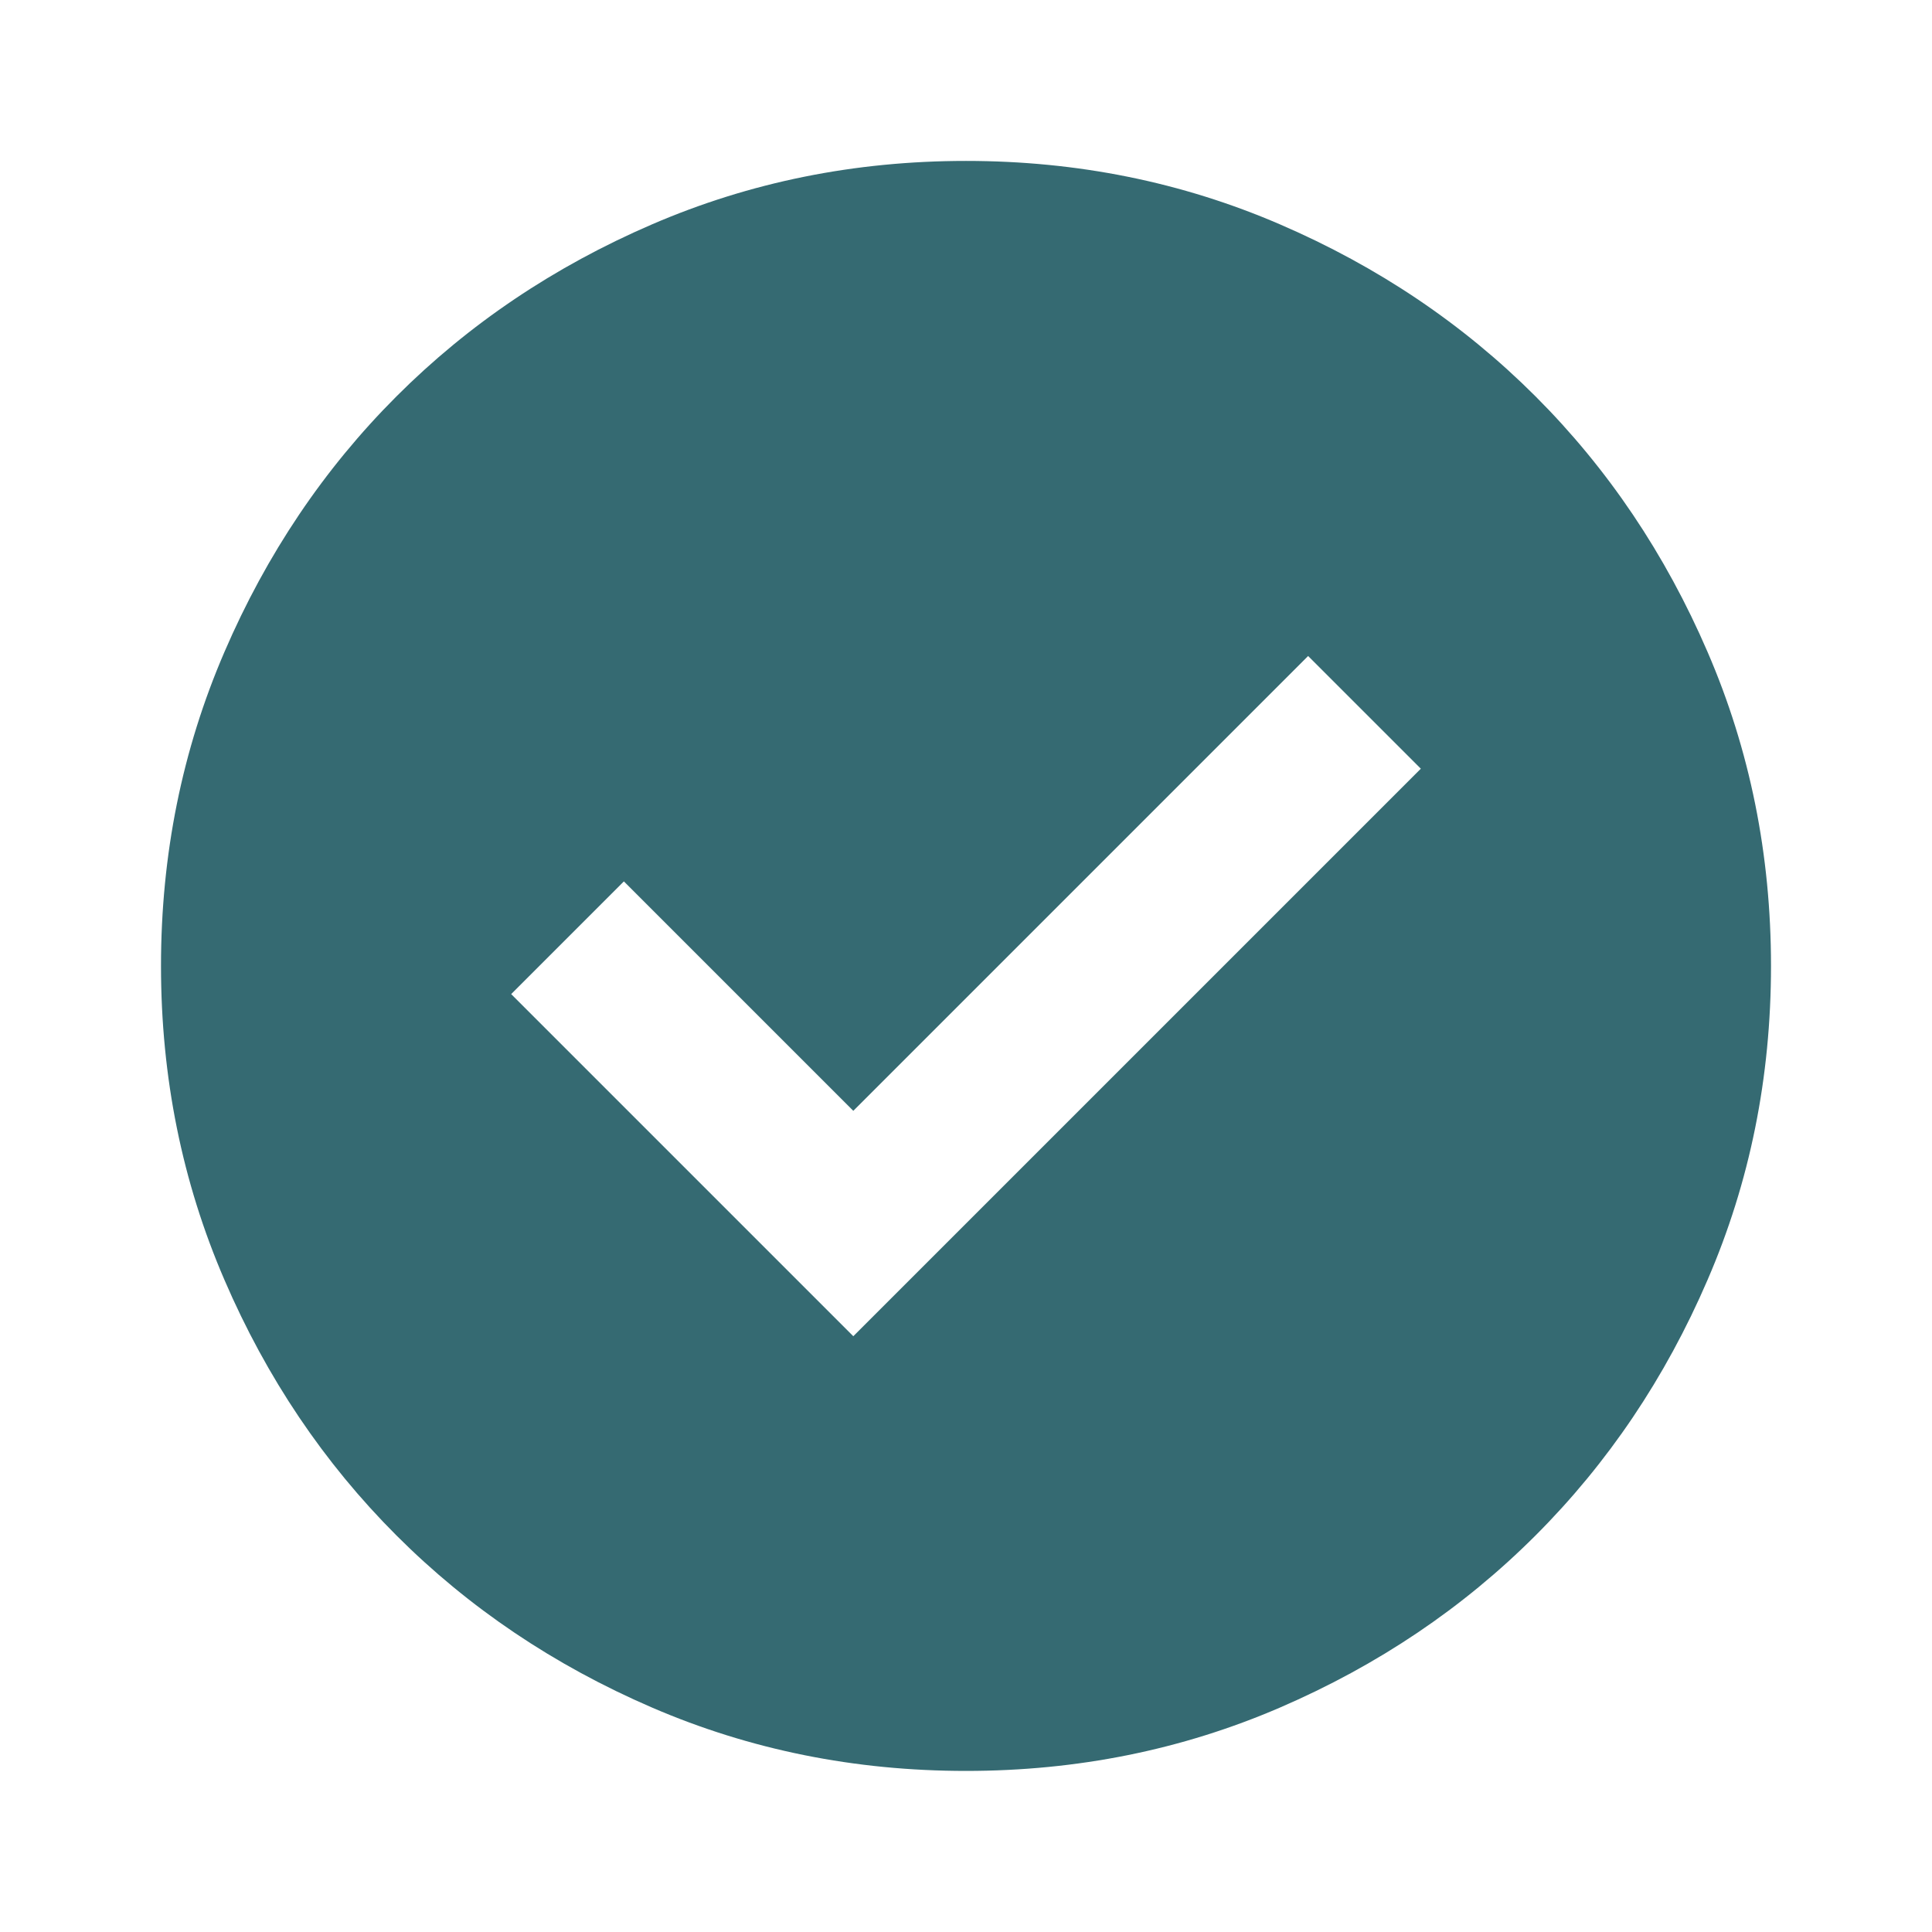
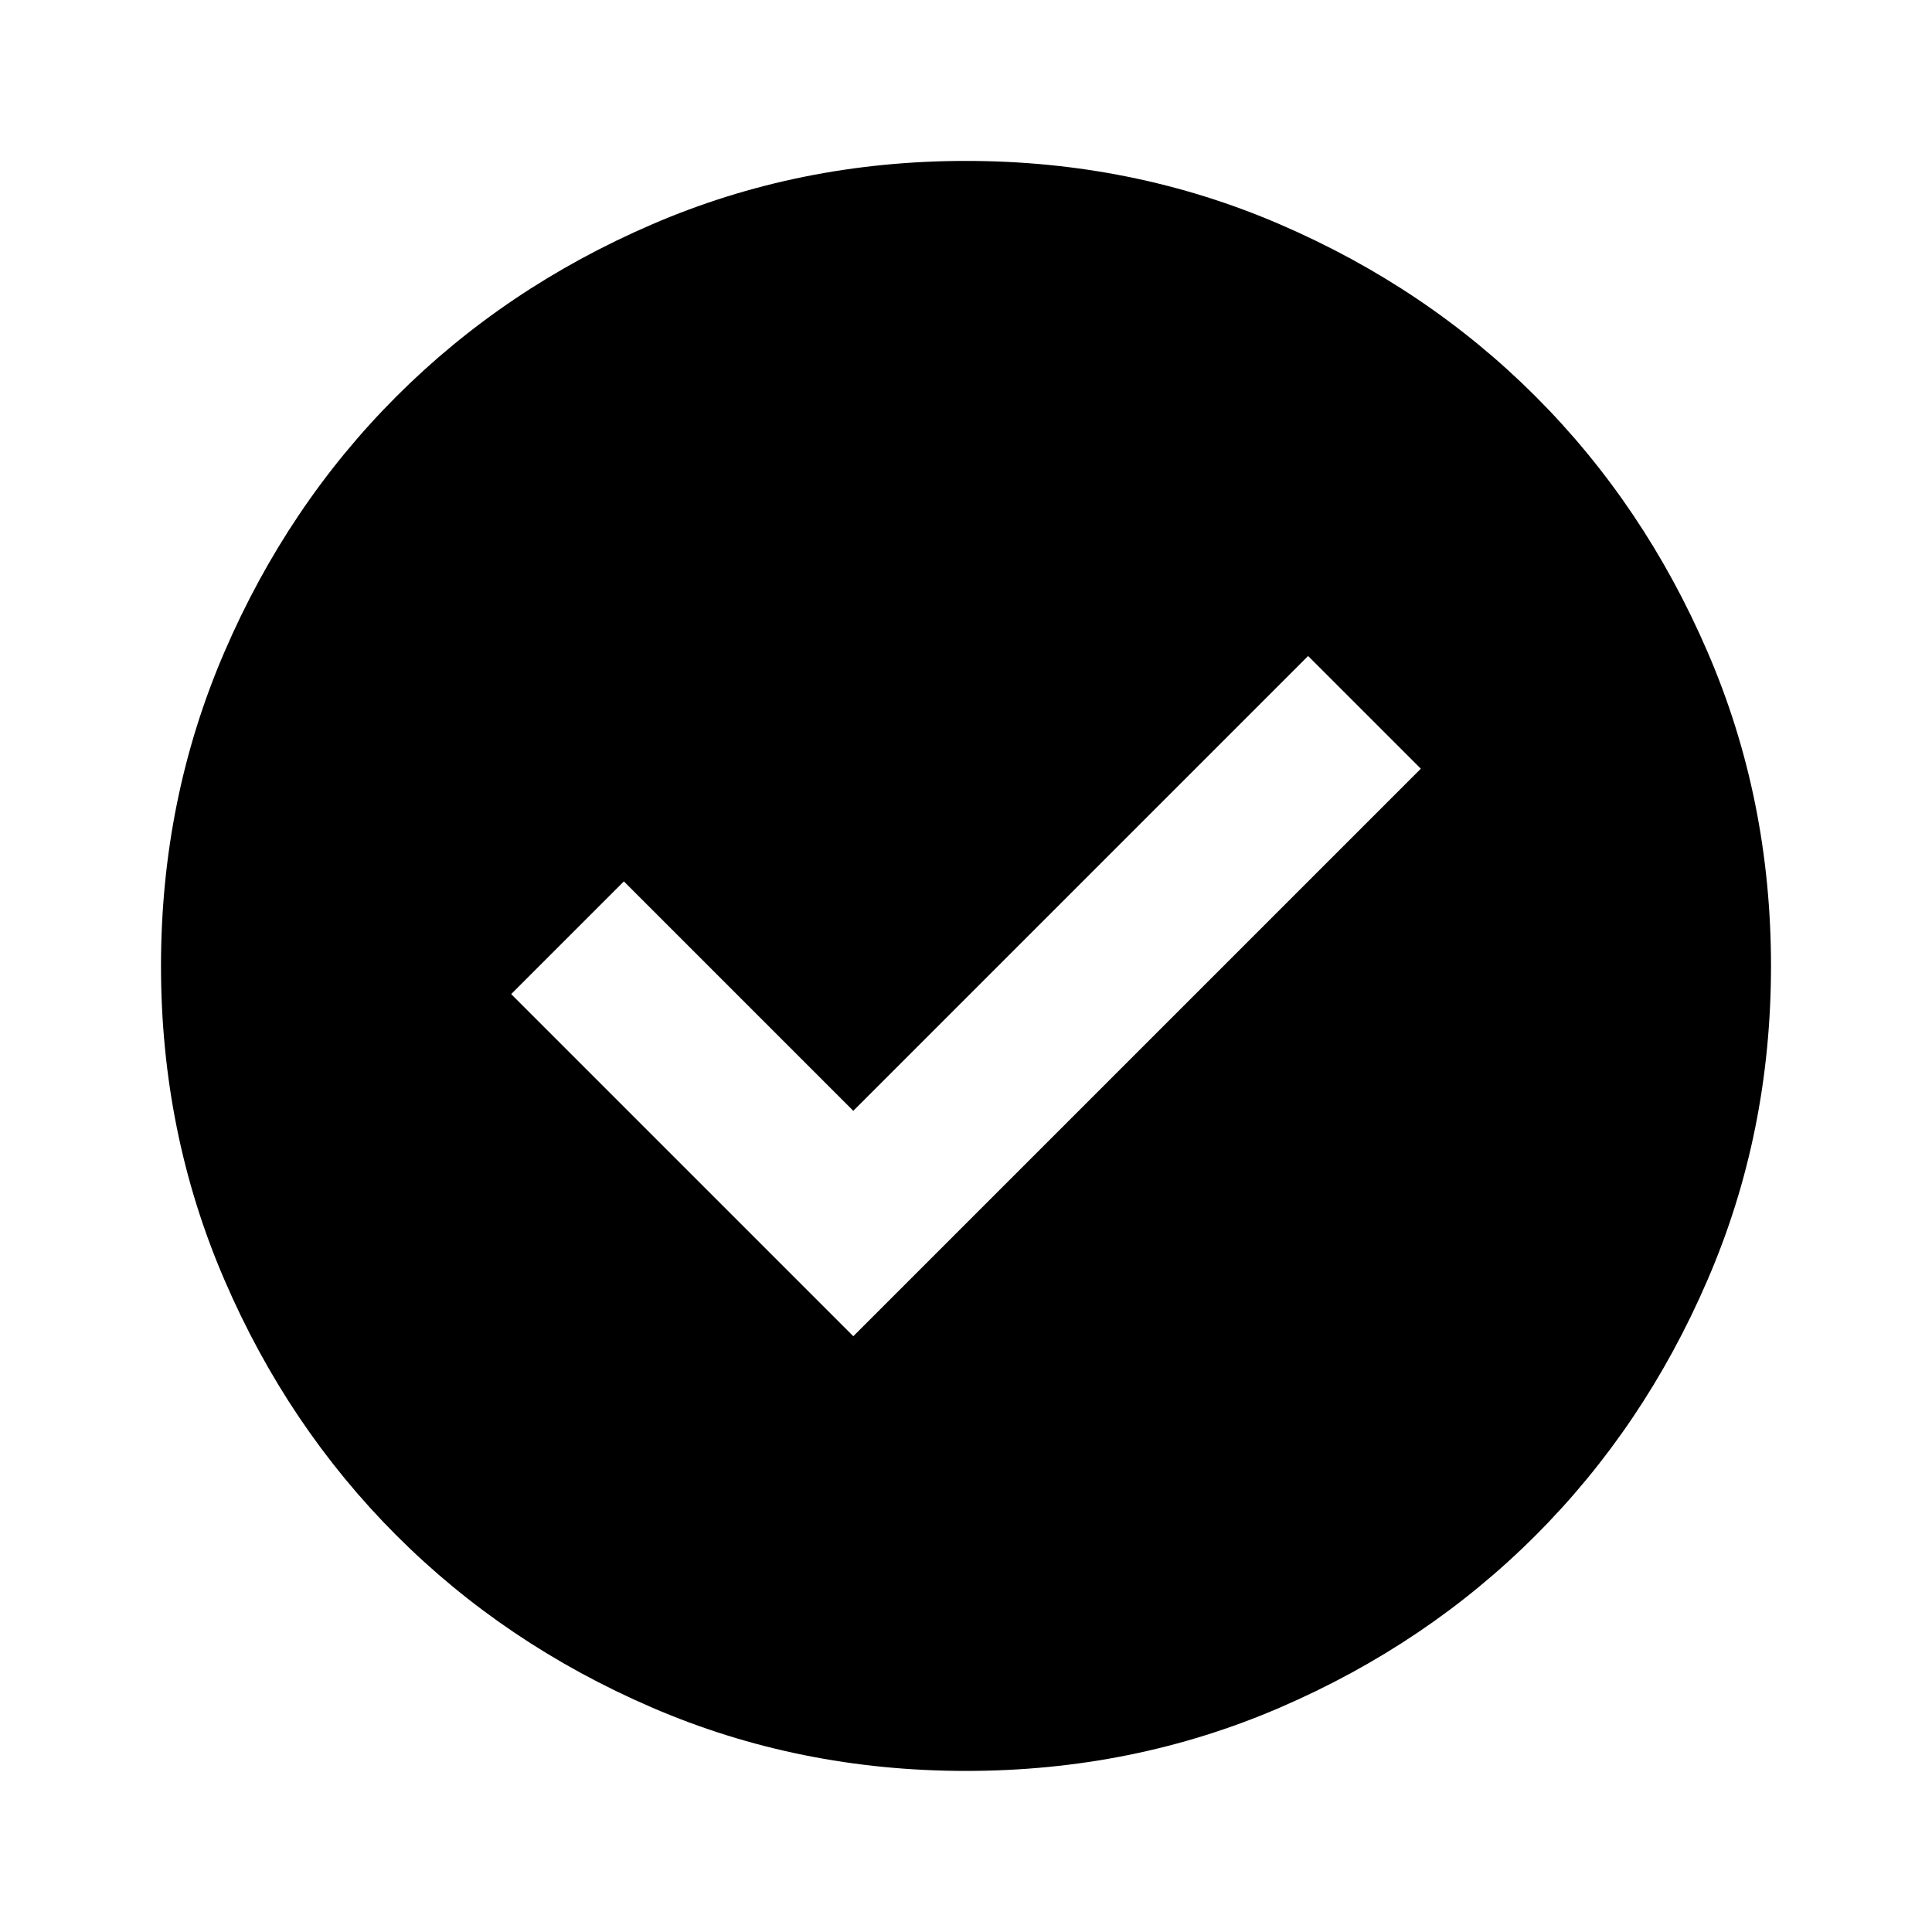
<svg xmlns="http://www.w3.org/2000/svg" width="24" height="24" viewBox="0 0 24 24" fill="none">
-   <path d="M10.6 16.599L17.65 9.549L16.25 8.149L10.6 13.799L7.75 10.949L6.35 12.349L10.6 16.599ZM12 21.999C10.617 21.999 9.317 21.737 8.1 21.212C6.883 20.687 5.825 19.974 4.925 19.074C4.025 18.174 3.312 17.116 2.788 15.899C2.263 14.683 2 13.383 2 11.999C2 10.616 2.263 9.316 2.788 8.099C3.312 6.883 4.025 5.824 4.925 4.924C5.825 4.024 6.883 3.312 8.1 2.787C9.317 2.262 10.617 1.999 12 1.999C13.383 1.999 14.683 2.262 15.9 2.787C17.117 3.312 18.175 4.024 19.075 4.924C19.975 5.824 20.688 6.883 21.212 8.099C21.738 9.316 22 10.616 22 11.999C22 13.383 21.738 14.683 21.212 15.899C20.688 17.116 19.975 18.174 19.075 19.074C18.175 19.974 17.117 20.687 15.9 21.212C14.683 21.737 13.383 21.999 12 21.999Z" fill="#356A72" />
+   <path d="M10.6 16.599L17.65 9.549L16.25 8.149L10.6 13.799L7.75 10.949L6.35 12.349L10.6 16.599ZM12 21.999C10.617 21.999 9.317 21.737 8.1 21.212C6.883 20.687 5.825 19.974 4.925 19.074C4.025 18.174 3.312 17.116 2.788 15.899C2.263 14.683 2 13.383 2 11.999C2 10.616 2.263 9.316 2.788 8.099C3.312 6.883 4.025 5.824 4.925 4.924C5.825 4.024 6.883 3.312 8.1 2.787C9.317 2.262 10.617 1.999 12 1.999C13.383 1.999 14.683 2.262 15.9 2.787C17.117 3.312 18.175 4.024 19.075 4.924C19.975 5.824 20.688 6.883 21.212 8.099C21.738 9.316 22 10.616 22 11.999C22 13.383 21.738 14.683 21.212 15.899C20.688 17.116 19.975 18.174 19.075 19.074C18.175 19.974 17.117 20.687 15.9 21.212C14.683 21.737 13.383 21.999 12 21.999Z" fill="currentColor" />
</svg>
